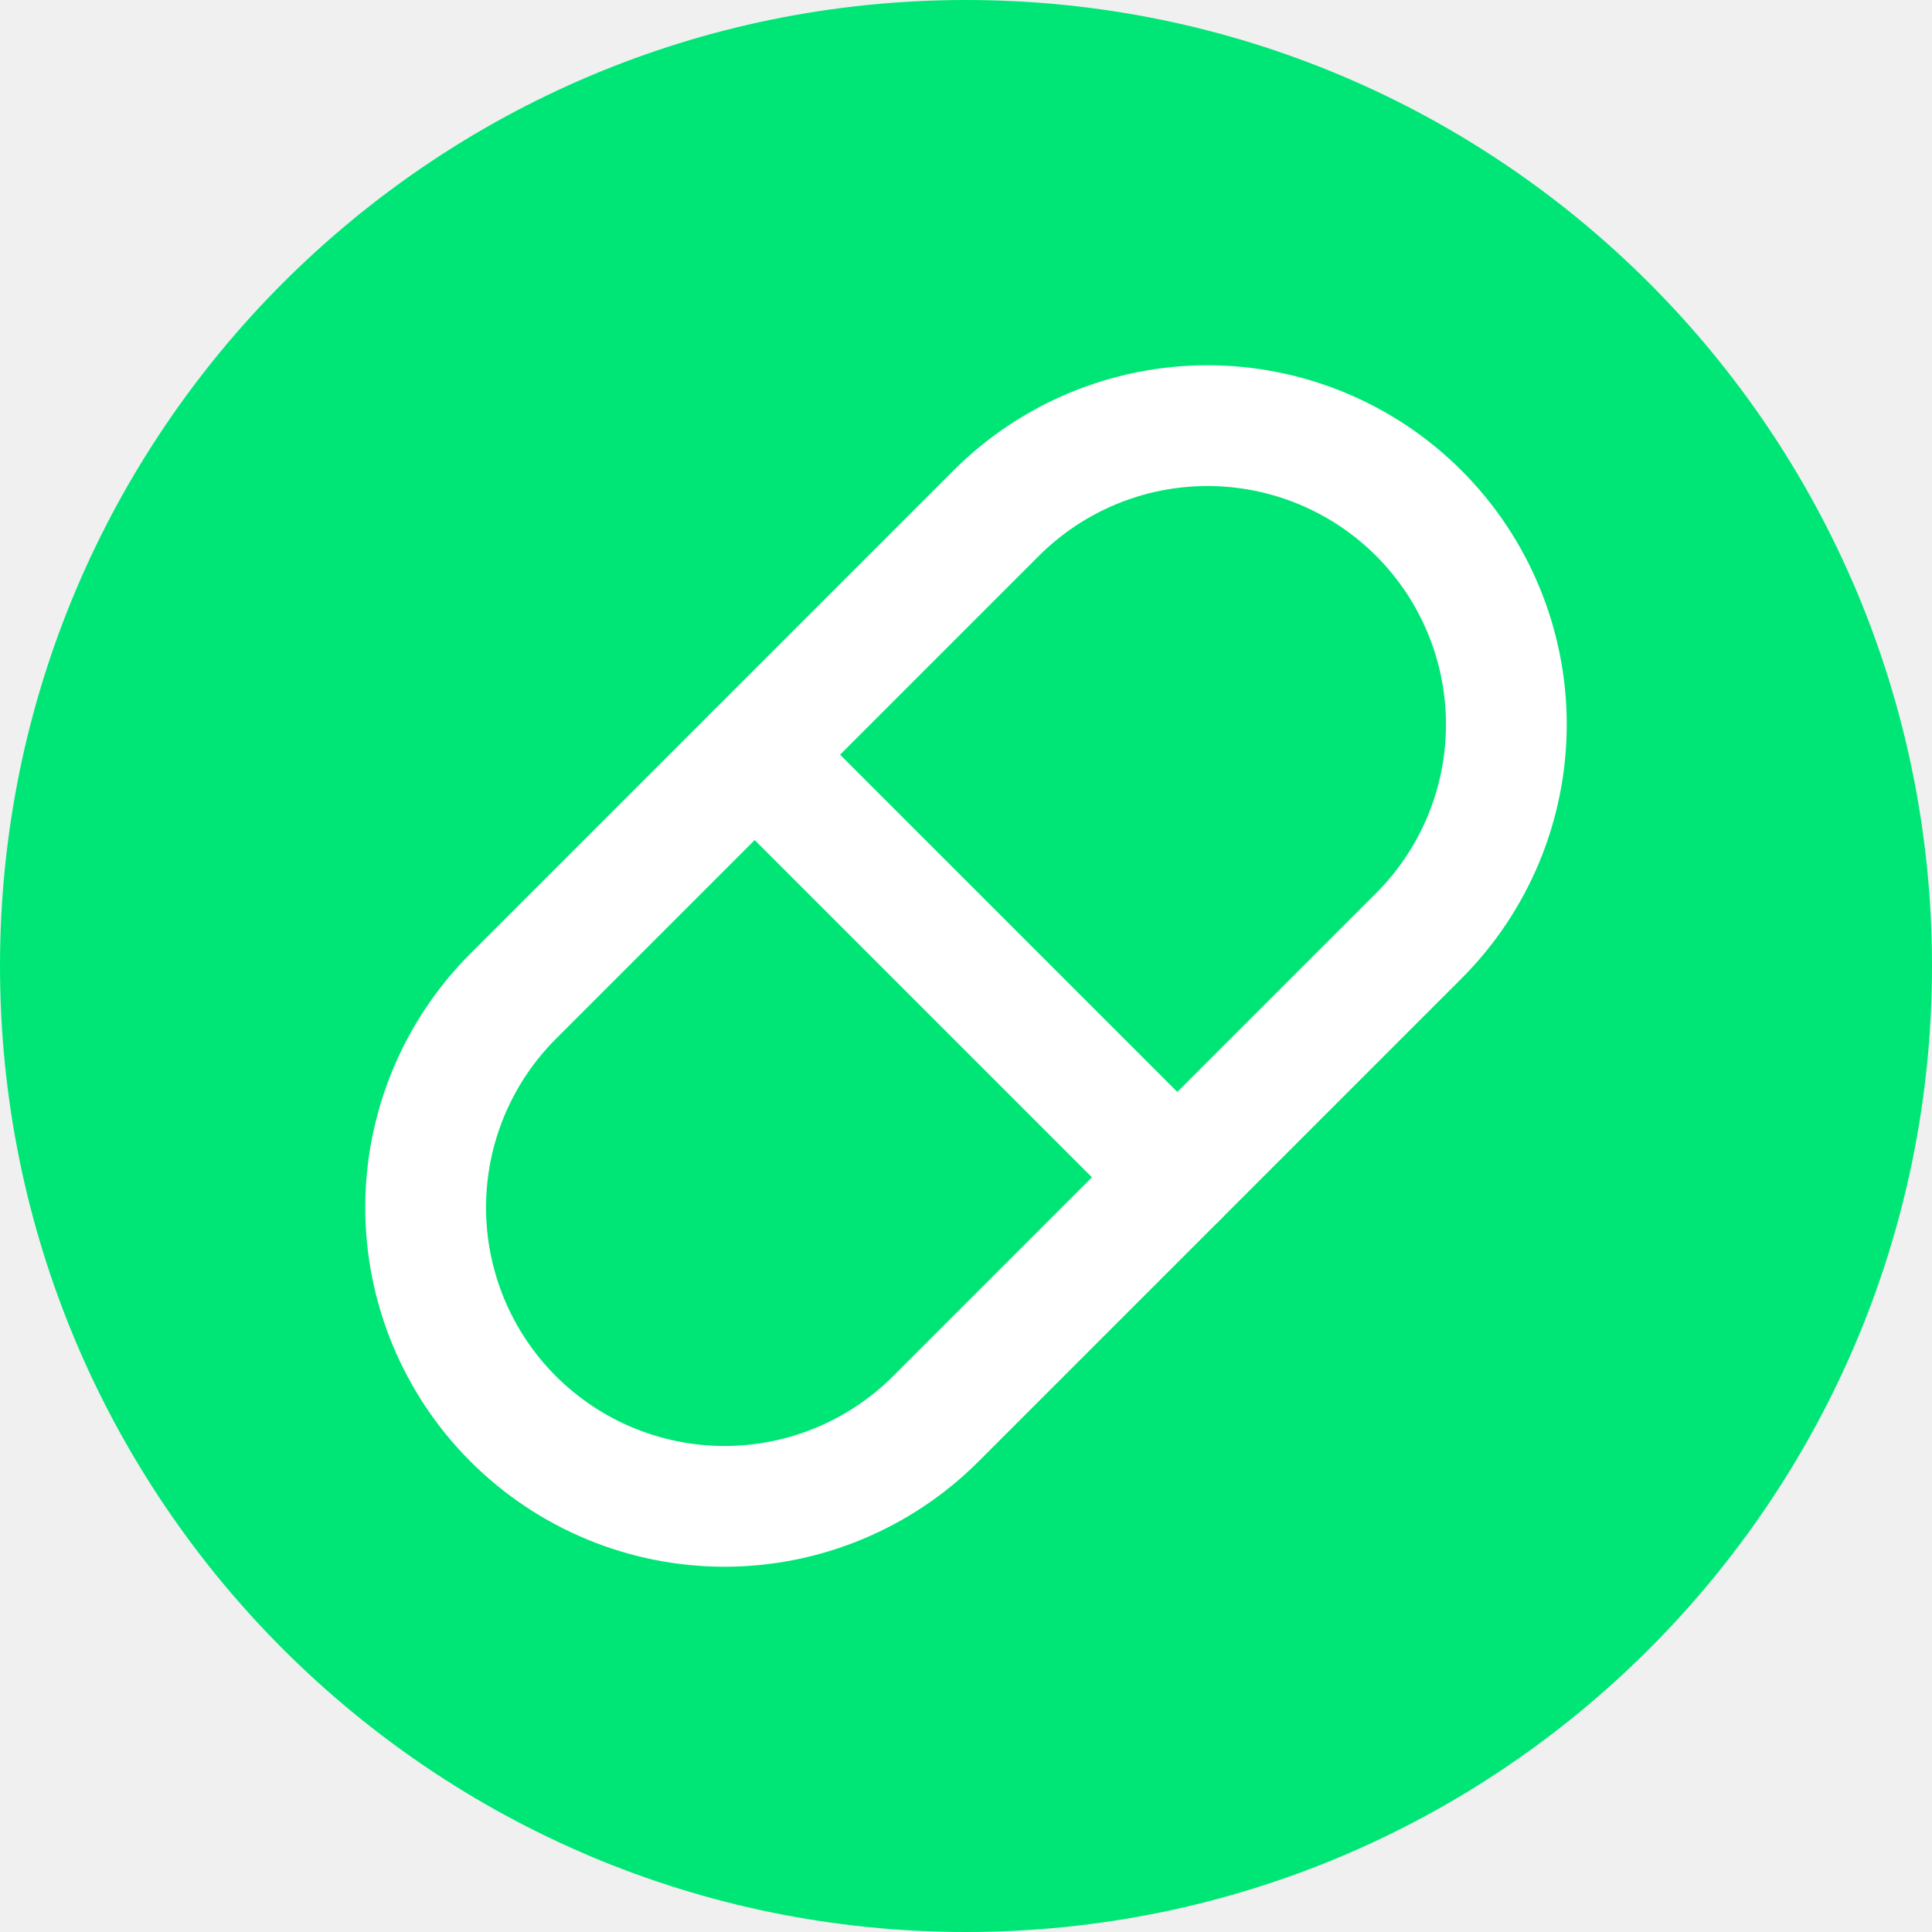
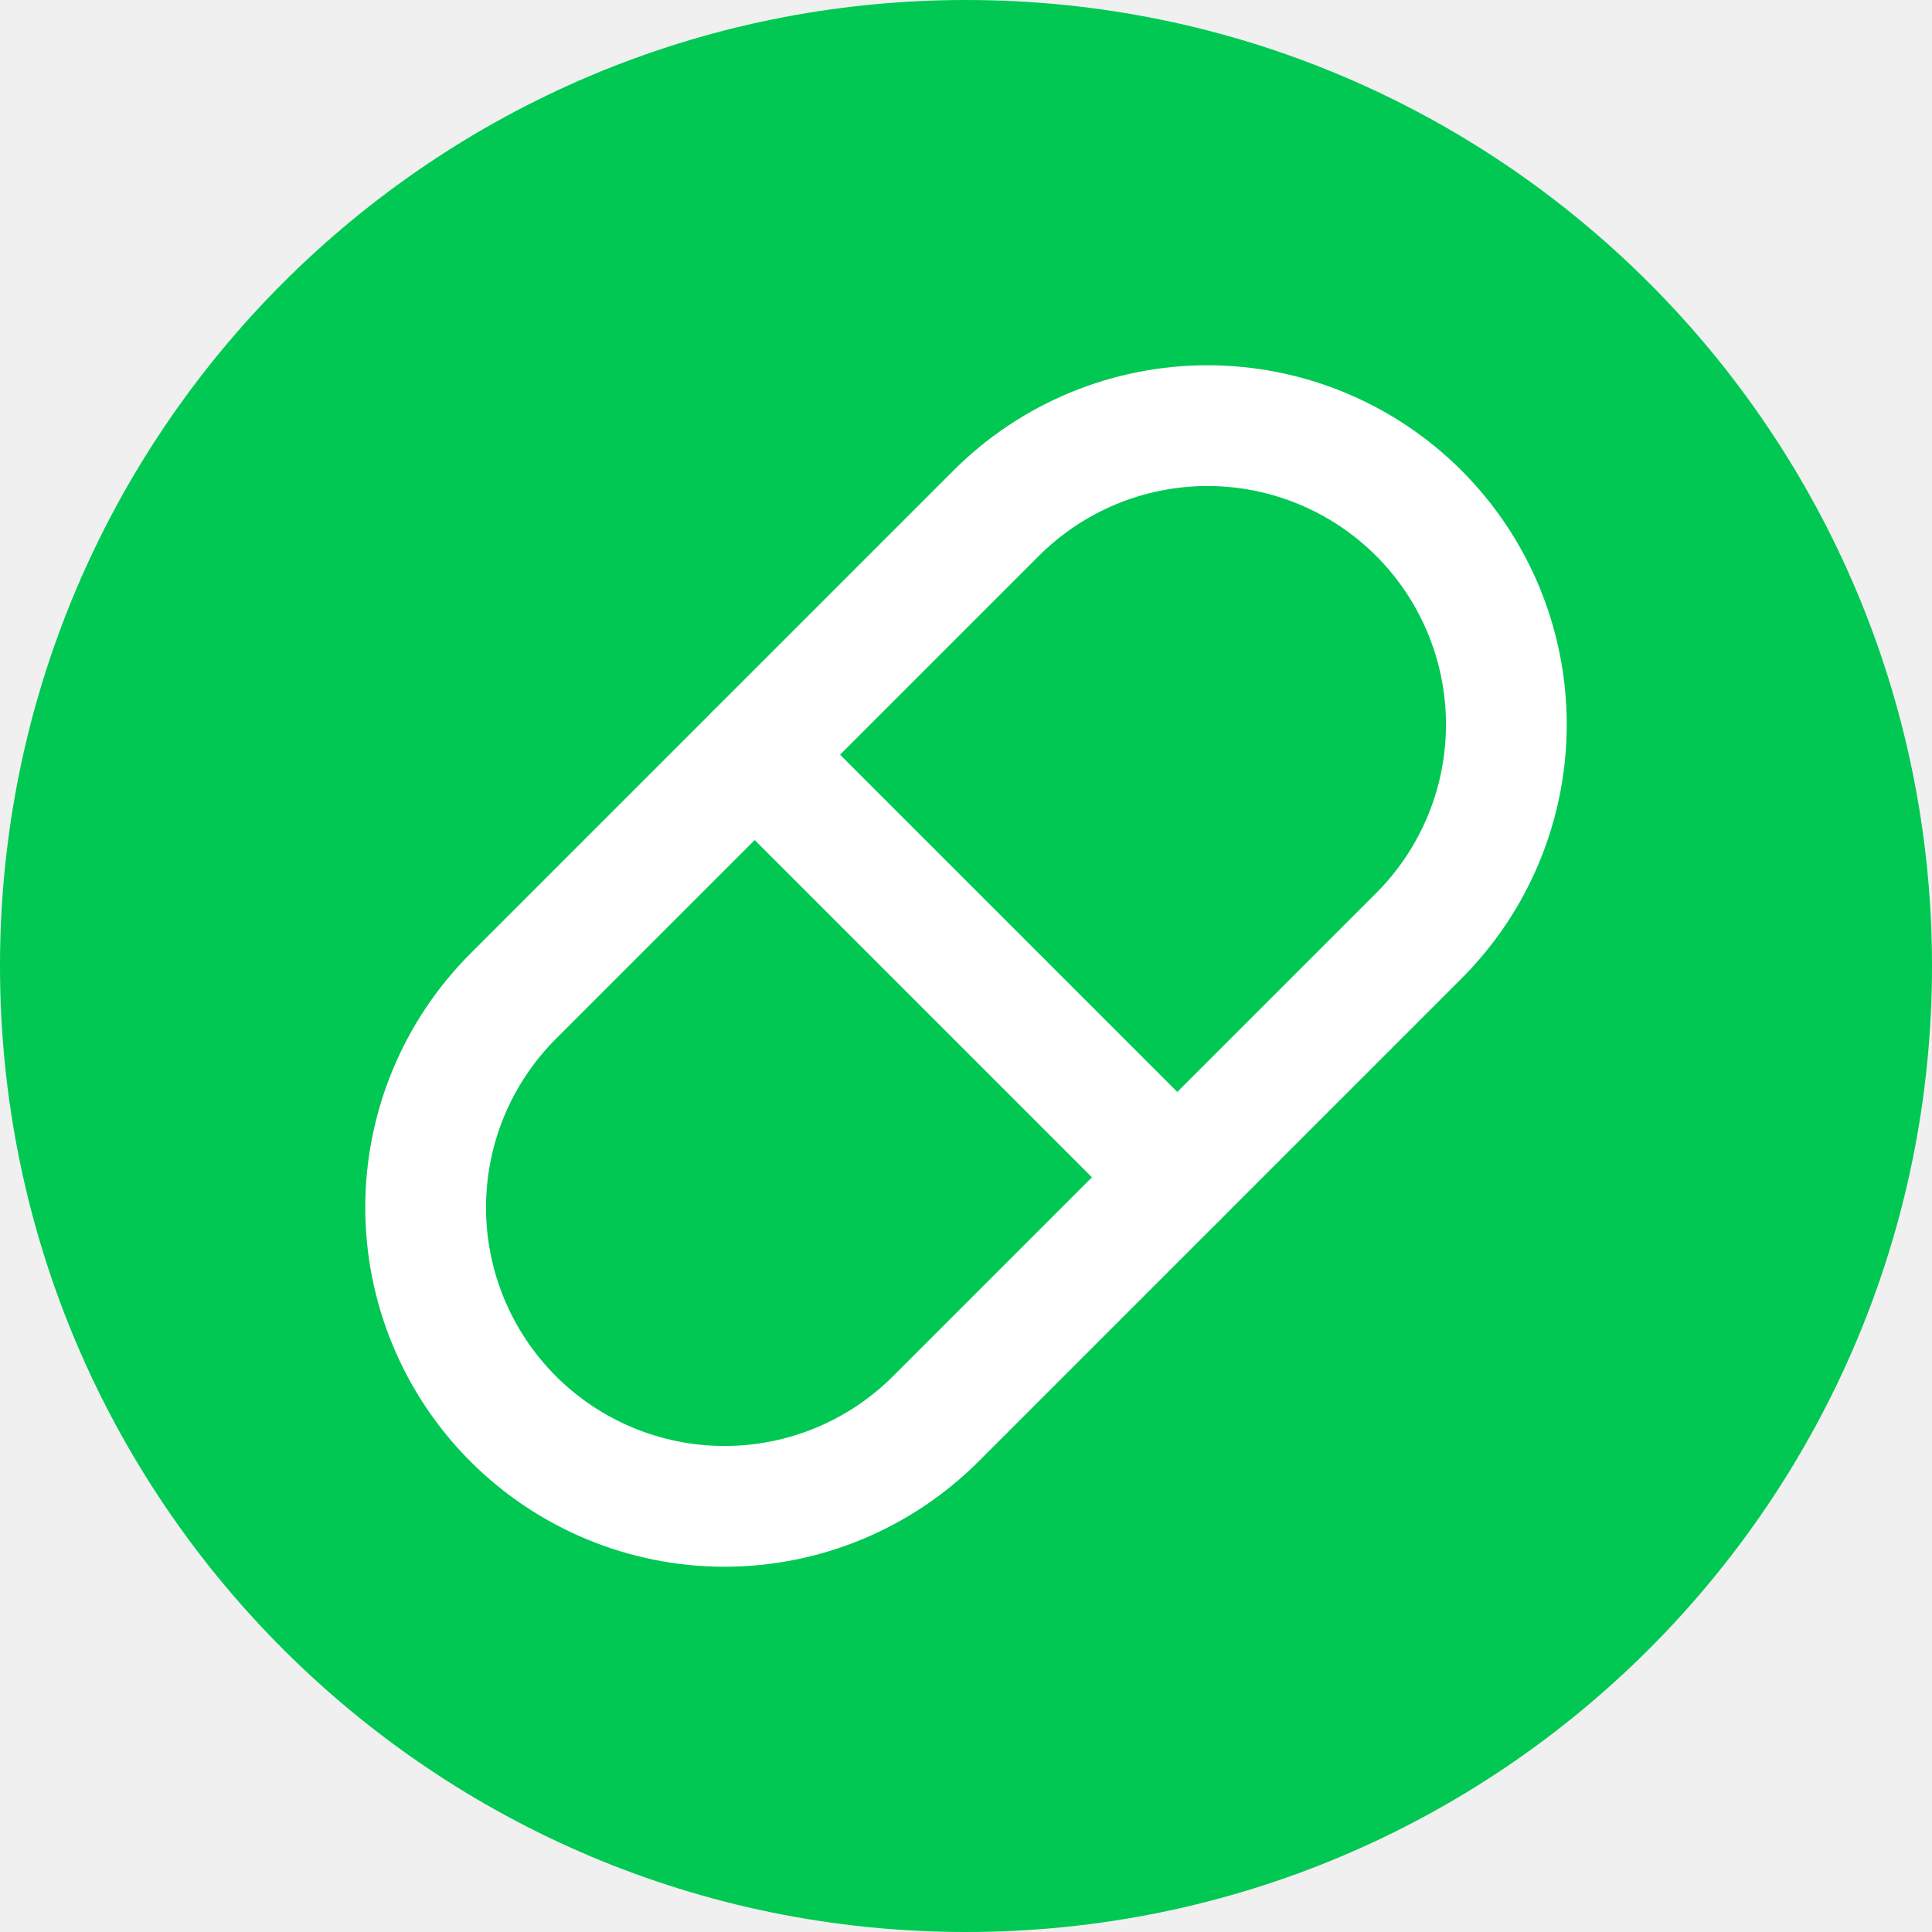
<svg xmlns="http://www.w3.org/2000/svg" width="32" height="32" viewBox="0 0 32 32" fill="none">
-   <circle cx="16" cy="16" r="16" fill="#00E676" />
+   <circle cx="16" cy="16" r="16" fill="#00C853" />
  <g transform="translate(4,4)">
    <path d="M4.5 12.5L12.5 4.5C13.428 3.572 14.687 3.05 16 3.05C17.313 3.05 18.572 3.572 19.5 4.5C20.428 5.428 20.95 6.687 20.95 8C20.95 9.313 20.428 10.572 19.5 11.5L11.5 19.5C10.572 20.428 9.313 20.95 8 20.95C6.687 20.95 5.428 20.428 4.5 19.5C3.572 18.572 3.05 17.313 3.05 16C3.05 14.687 3.572 13.428 4.5 12.5" stroke="white" stroke-width="2" stroke-linecap="round" stroke-linejoin="round" />
    <path d="M8.5 8.5L15.5 15.5" stroke="white" stroke-width="2" stroke-linecap="round" stroke-linejoin="round" />
  </g>
</svg>
